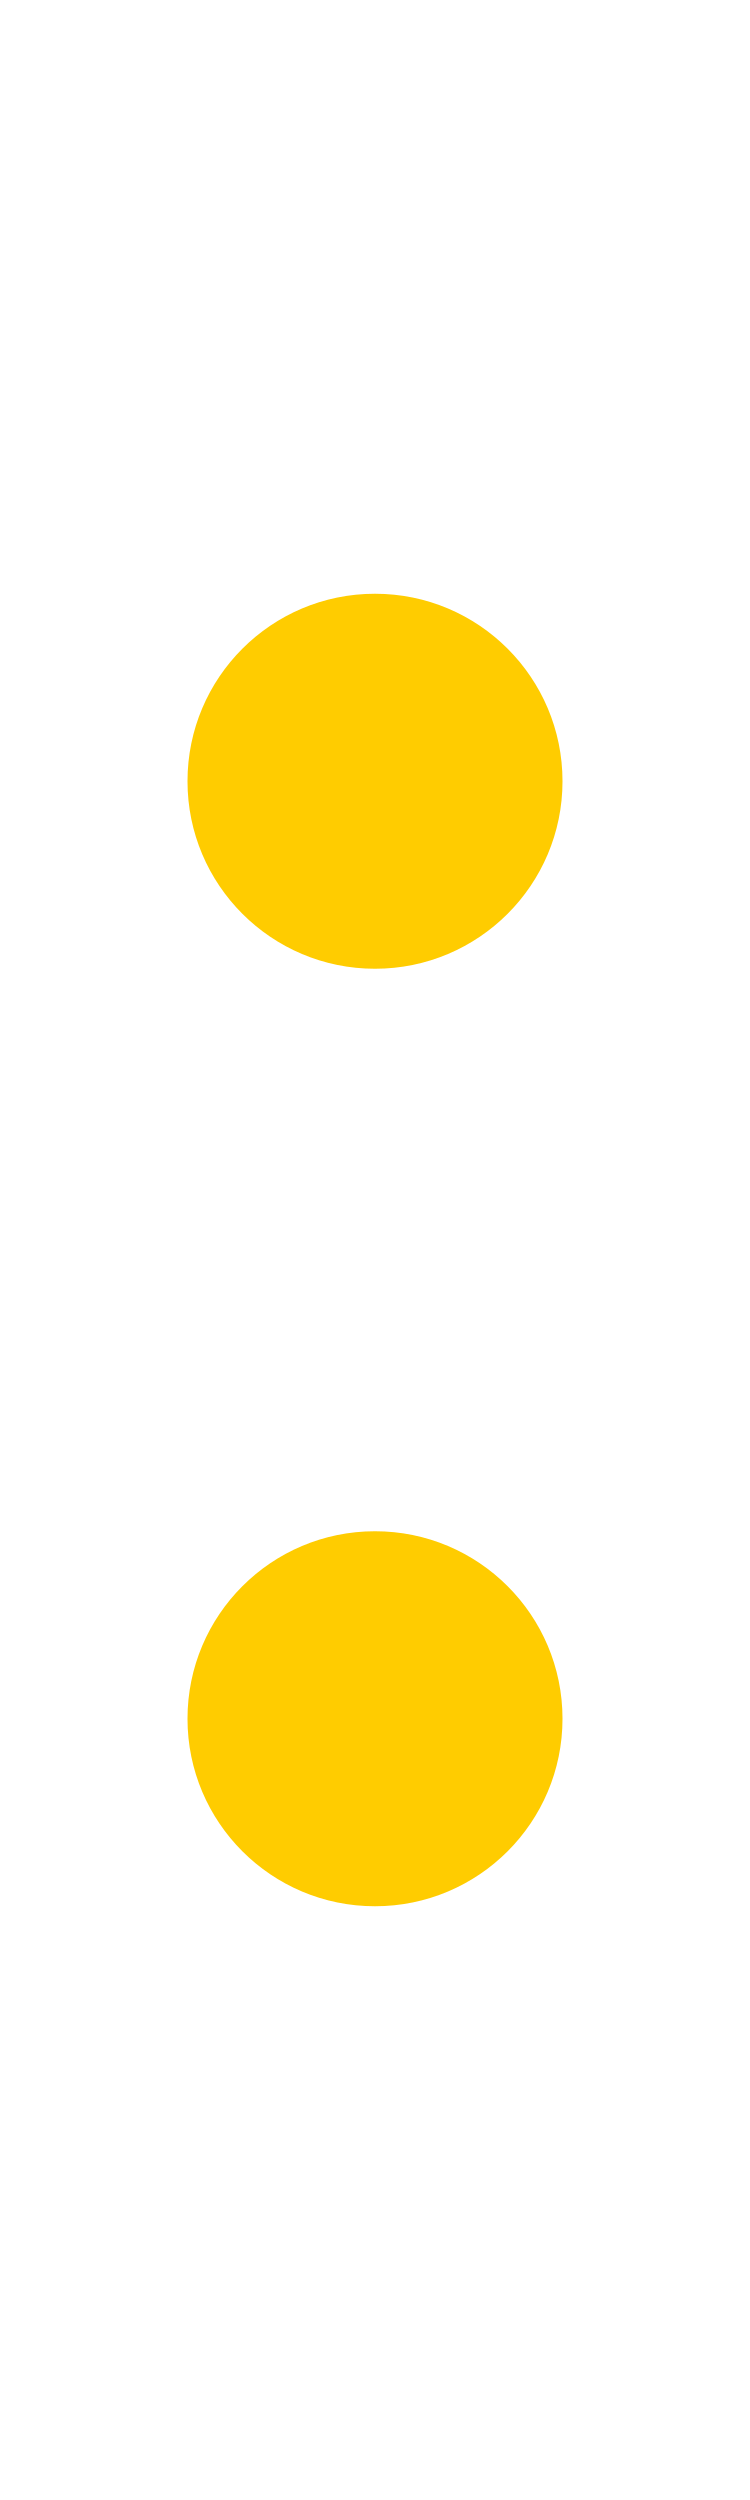
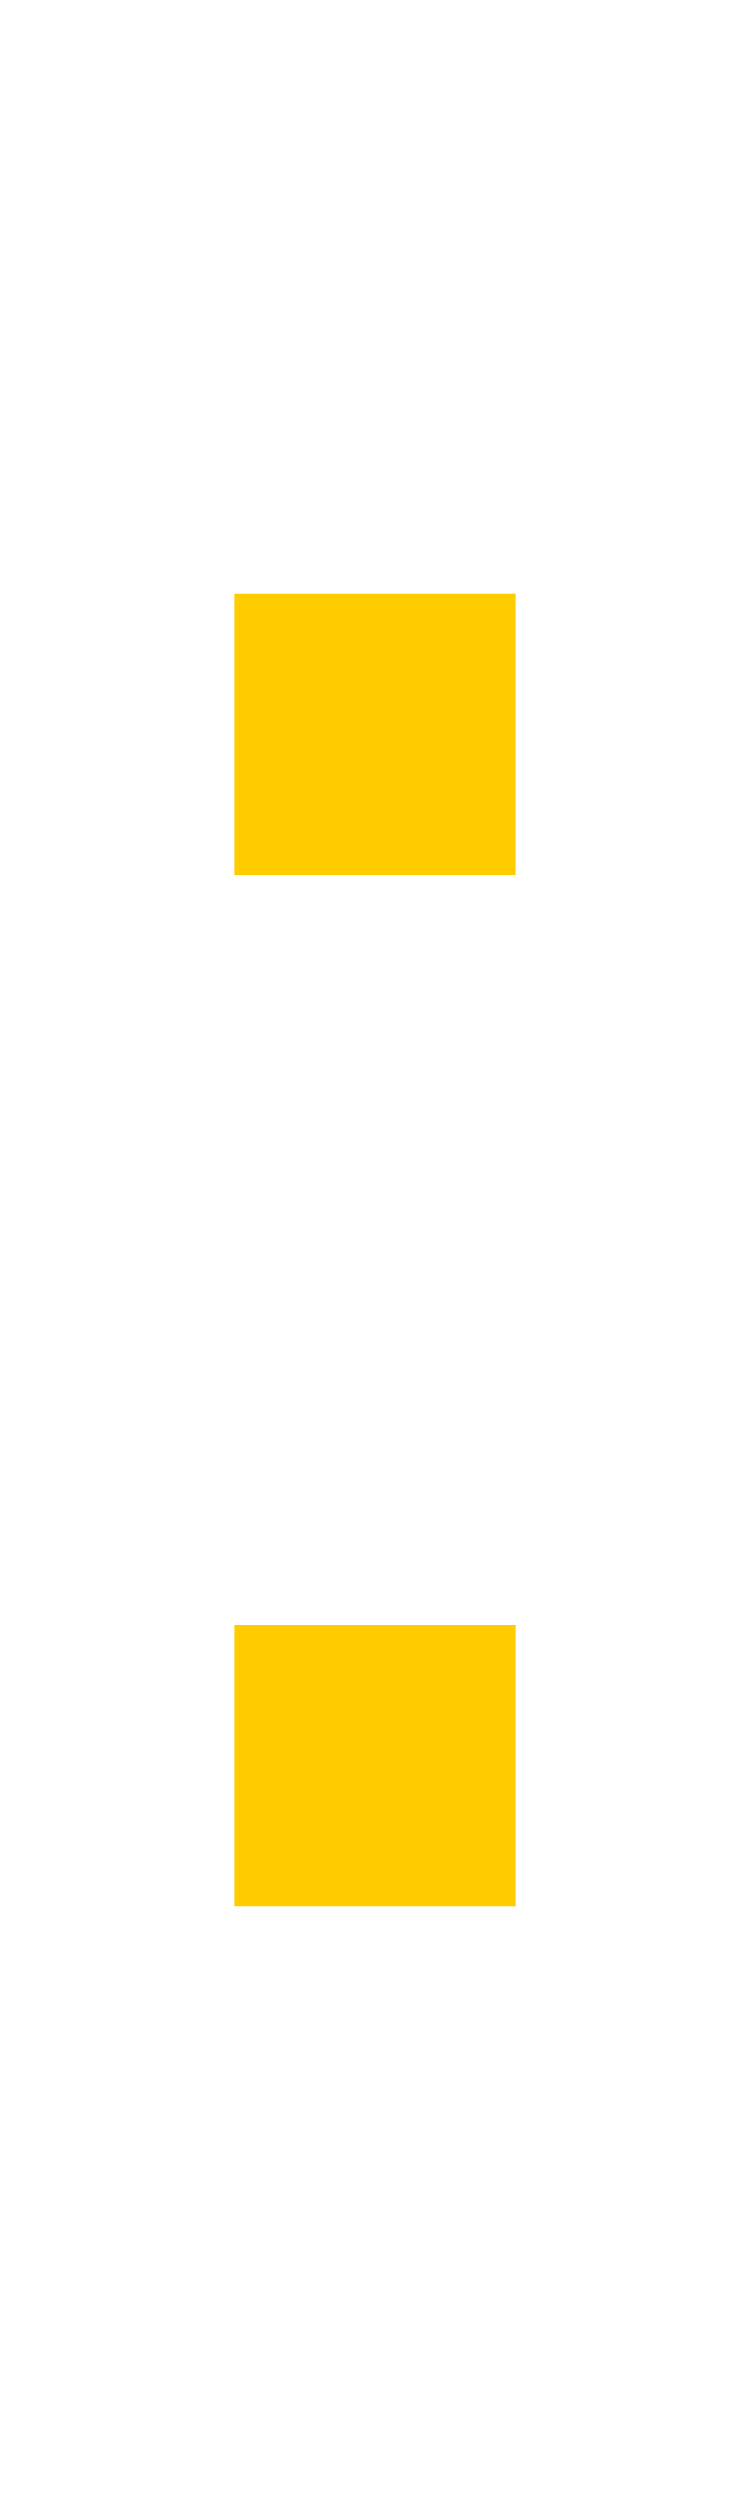
<svg xmlns="http://www.w3.org/2000/svg" xmlns:xlink="http://www.w3.org/1999/xlink" viewBox="0 0 400 400" width="96px" height="320px" version="1.1">
  <defs>
-     <circle id="my_point" cx="100" cy="100" r="100" fill="#ffcc00" />
+     <rect id="my_point" x="100" y="100" width="150" height="150" fill="#ffcc00" />
  </defs>
-   <use x="100" y="-150" xlink:href="#my_point" />
-   <use x="100" y="350" xlink:href="#my_point" />
+   <use x="25" y="-250" xlink:href="#my_point" />
+   <use x="25" y="300" xlink:href="#my_point" />
</svg>
